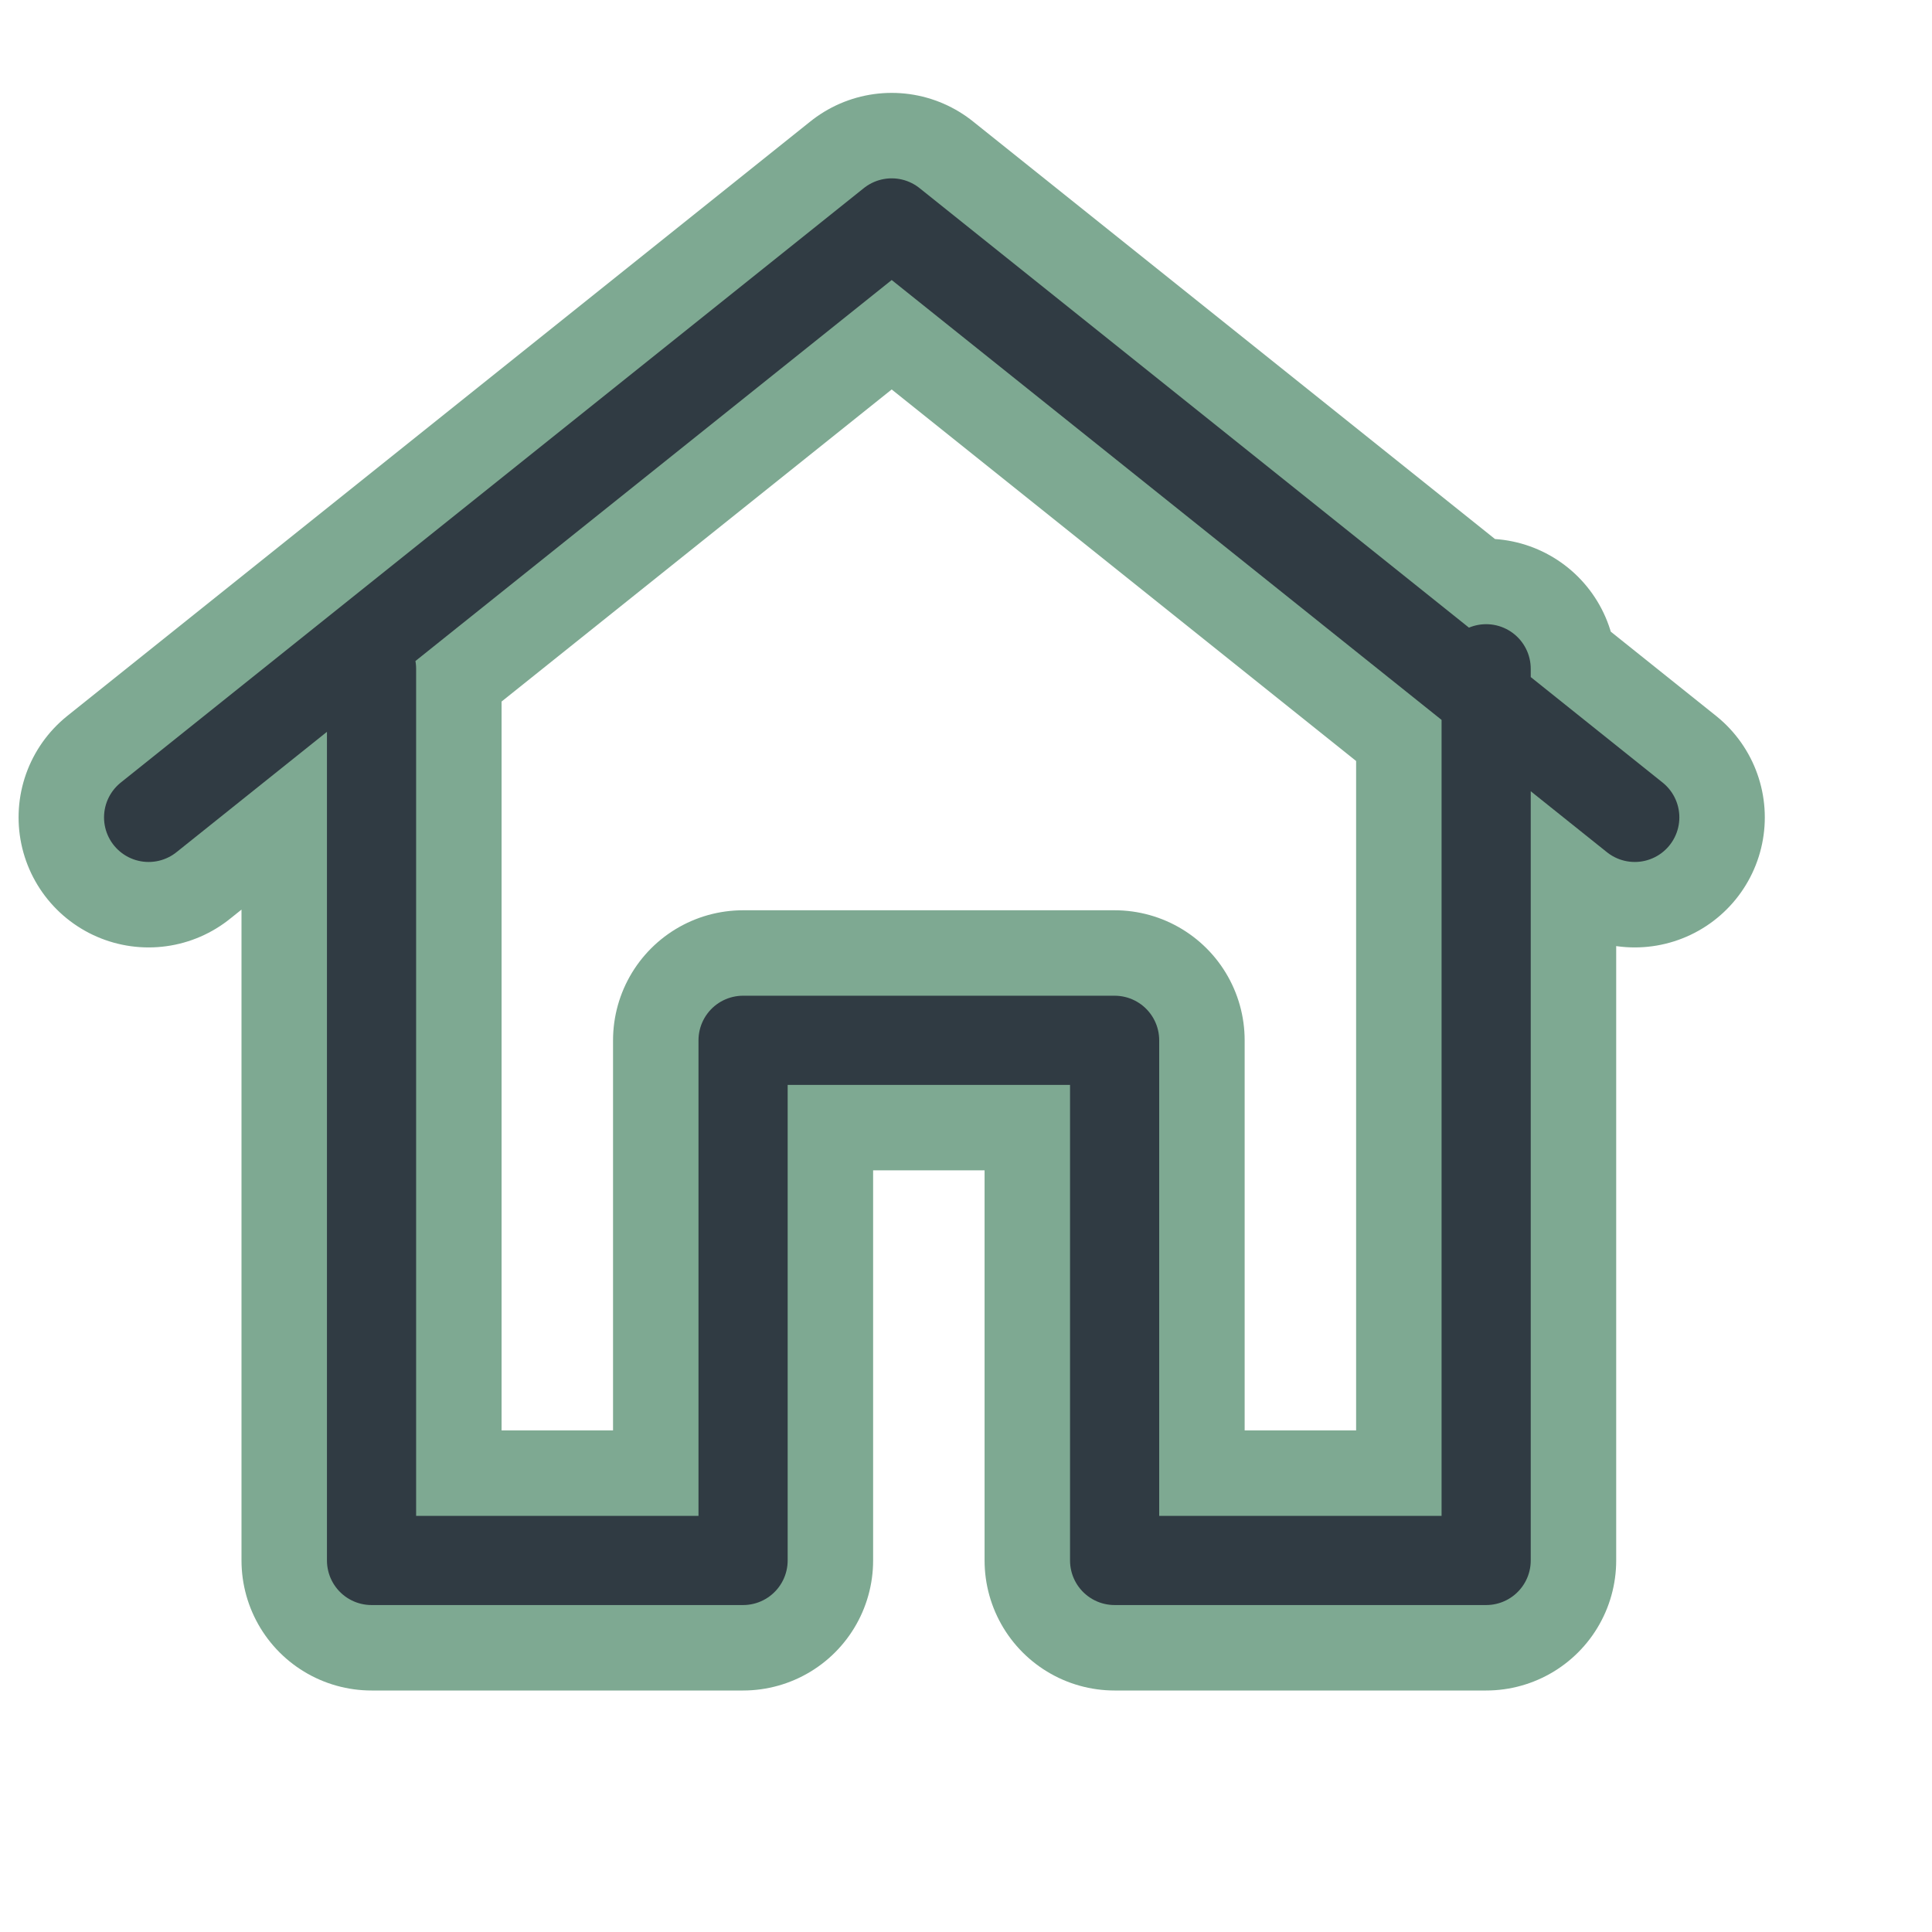
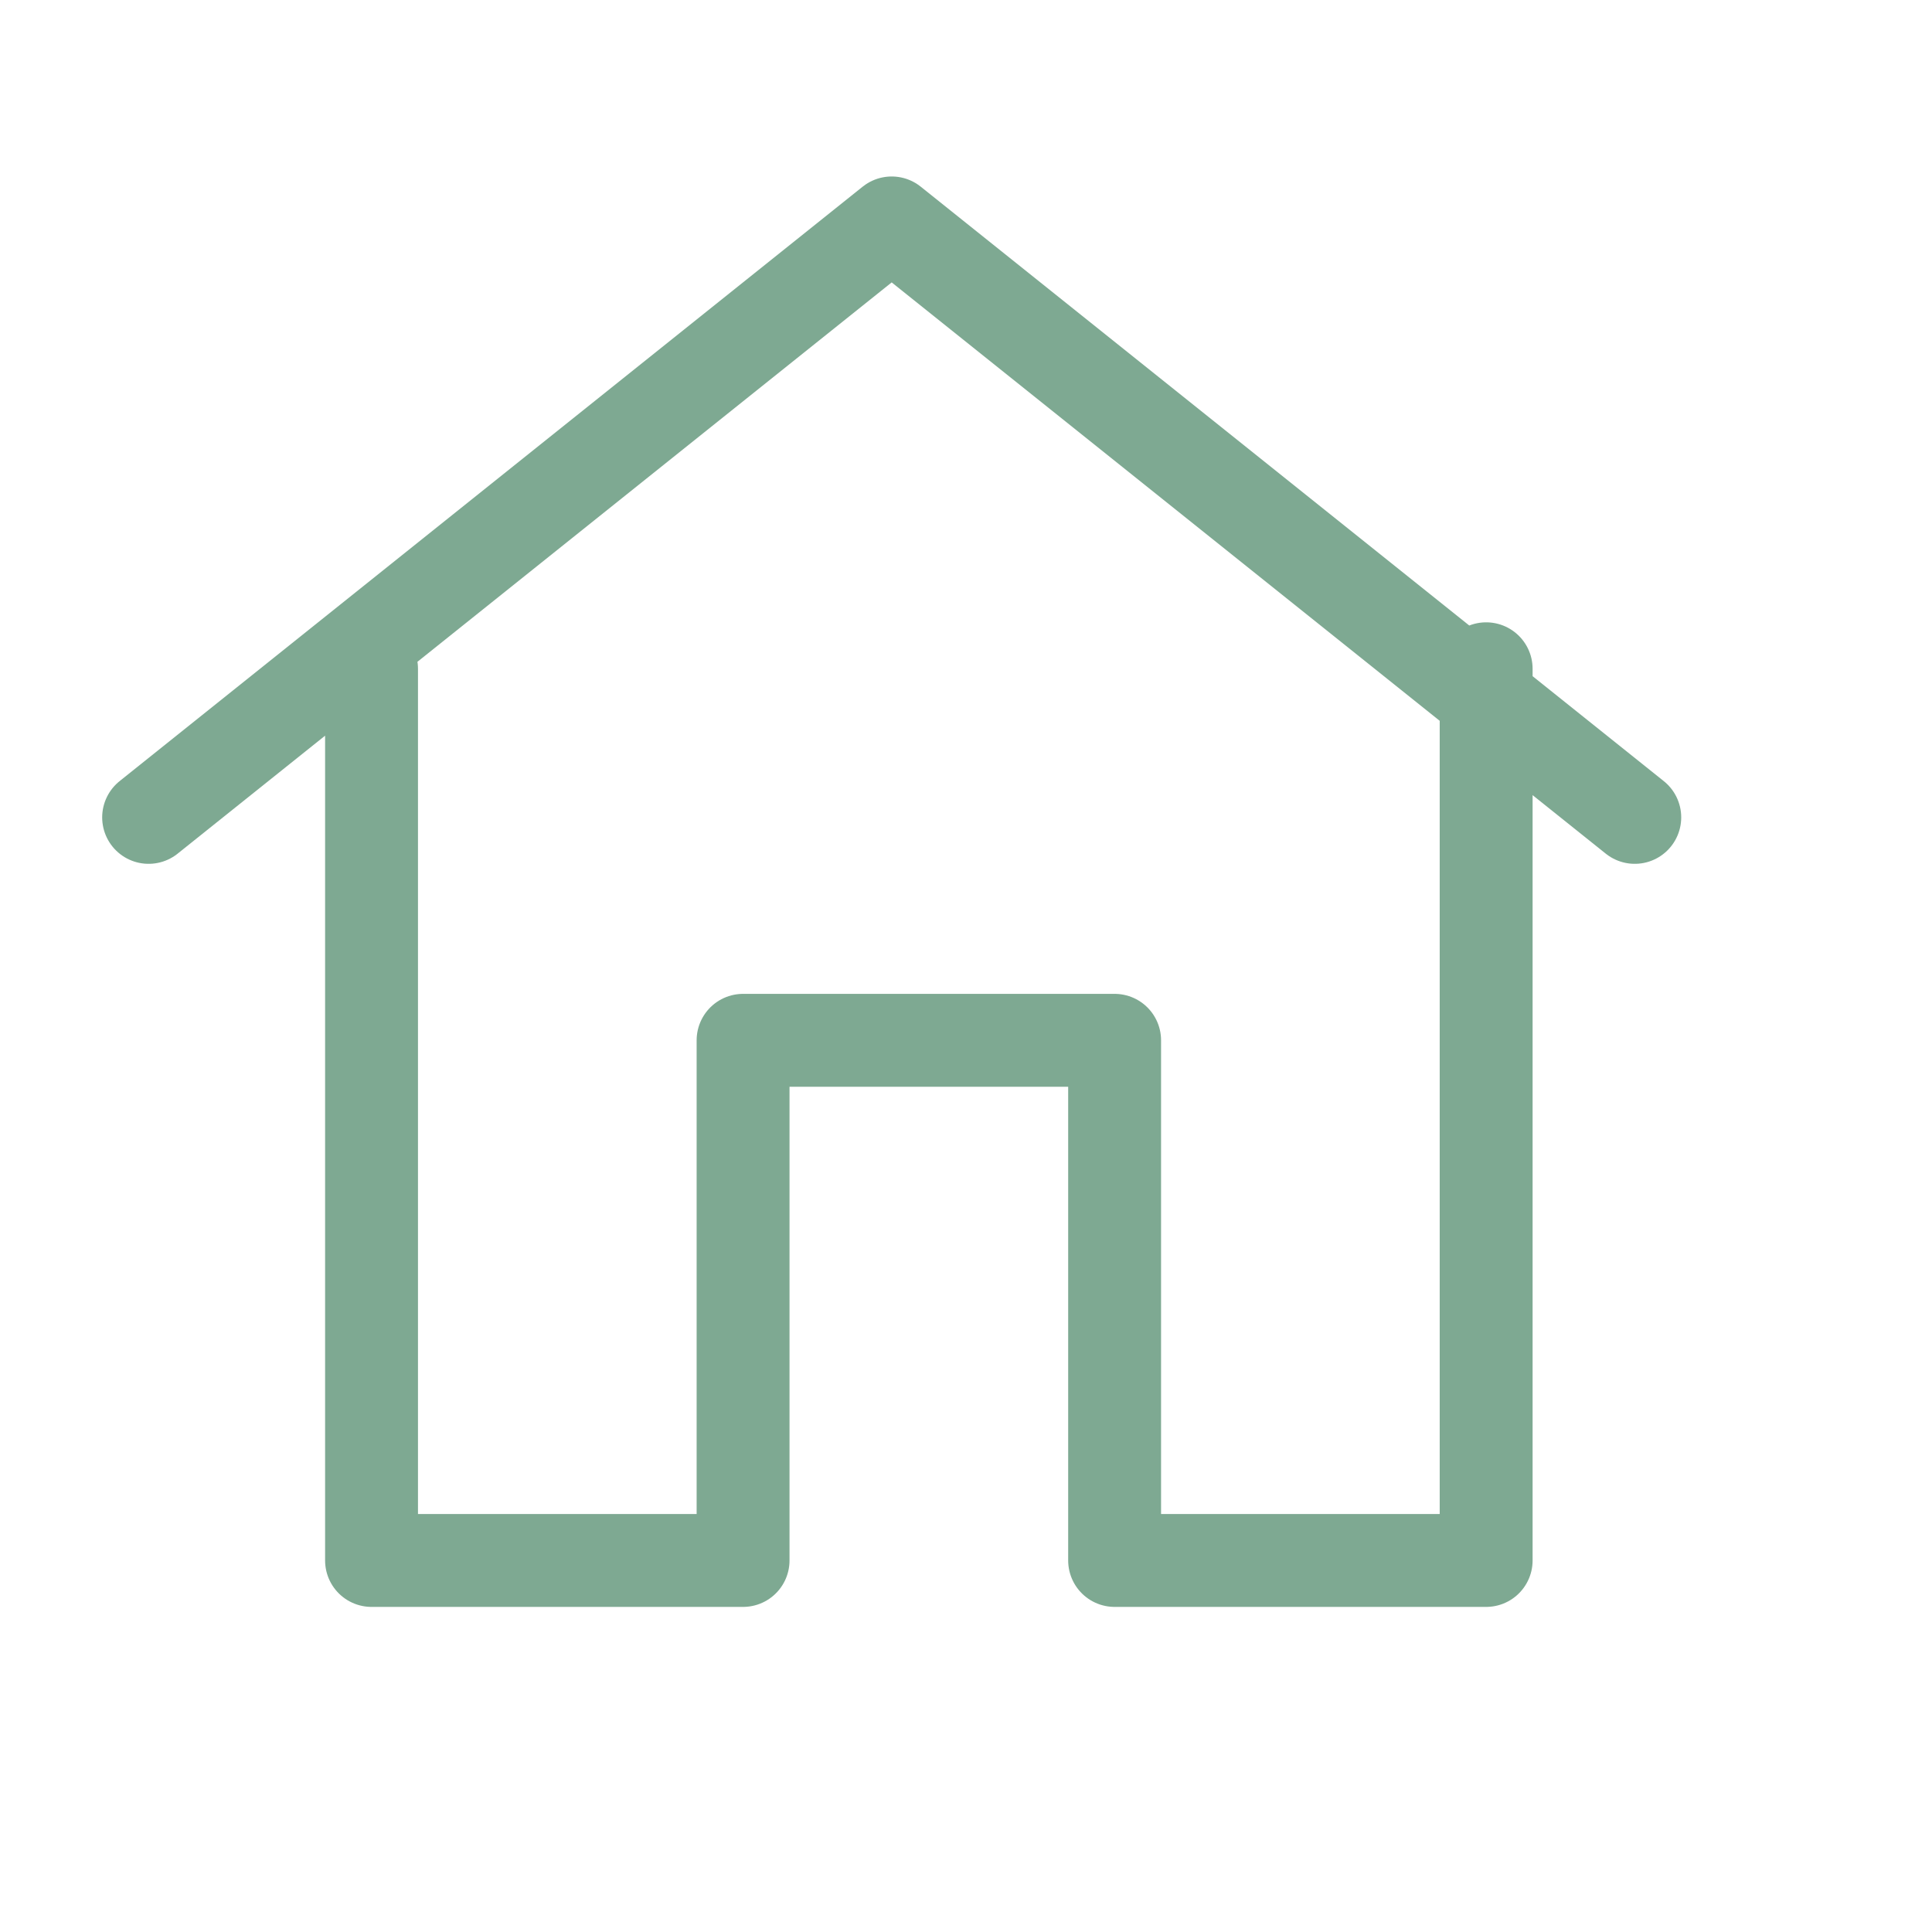
<svg xmlns="http://www.w3.org/2000/svg" width="26" height="26" viewBox="0 0 26 26">
-   <path d="M2,11 L12,3 L22,11 M5,9 L5,21 L10,21 L10,14 L15,14 L15,21 L20,21 L20,9" fill="none" stroke="#7EA992" stroke-width="3.5" stroke-linecap="round" stroke-linejoin="round" />
-   <path d="M2,11 L12,3 L22,11 M5,9 L5,21 L10,21 L10,14 L15,14 L15,21 L20,21 L20,9" fill="none" stroke="#303B43" stroke-width="1.2" stroke-linecap="round" stroke-linejoin="round" />
+   <path d="M2,11 L12,3 L22,11 M5,9 L5,21 L10,21 L10,14 L15,14 L15,21 L20,21 L20,9" fill="none" stroke="#7EA992" stroke-width="1.25" stroke-linecap="round" stroke-linejoin="round" />
</svg>
